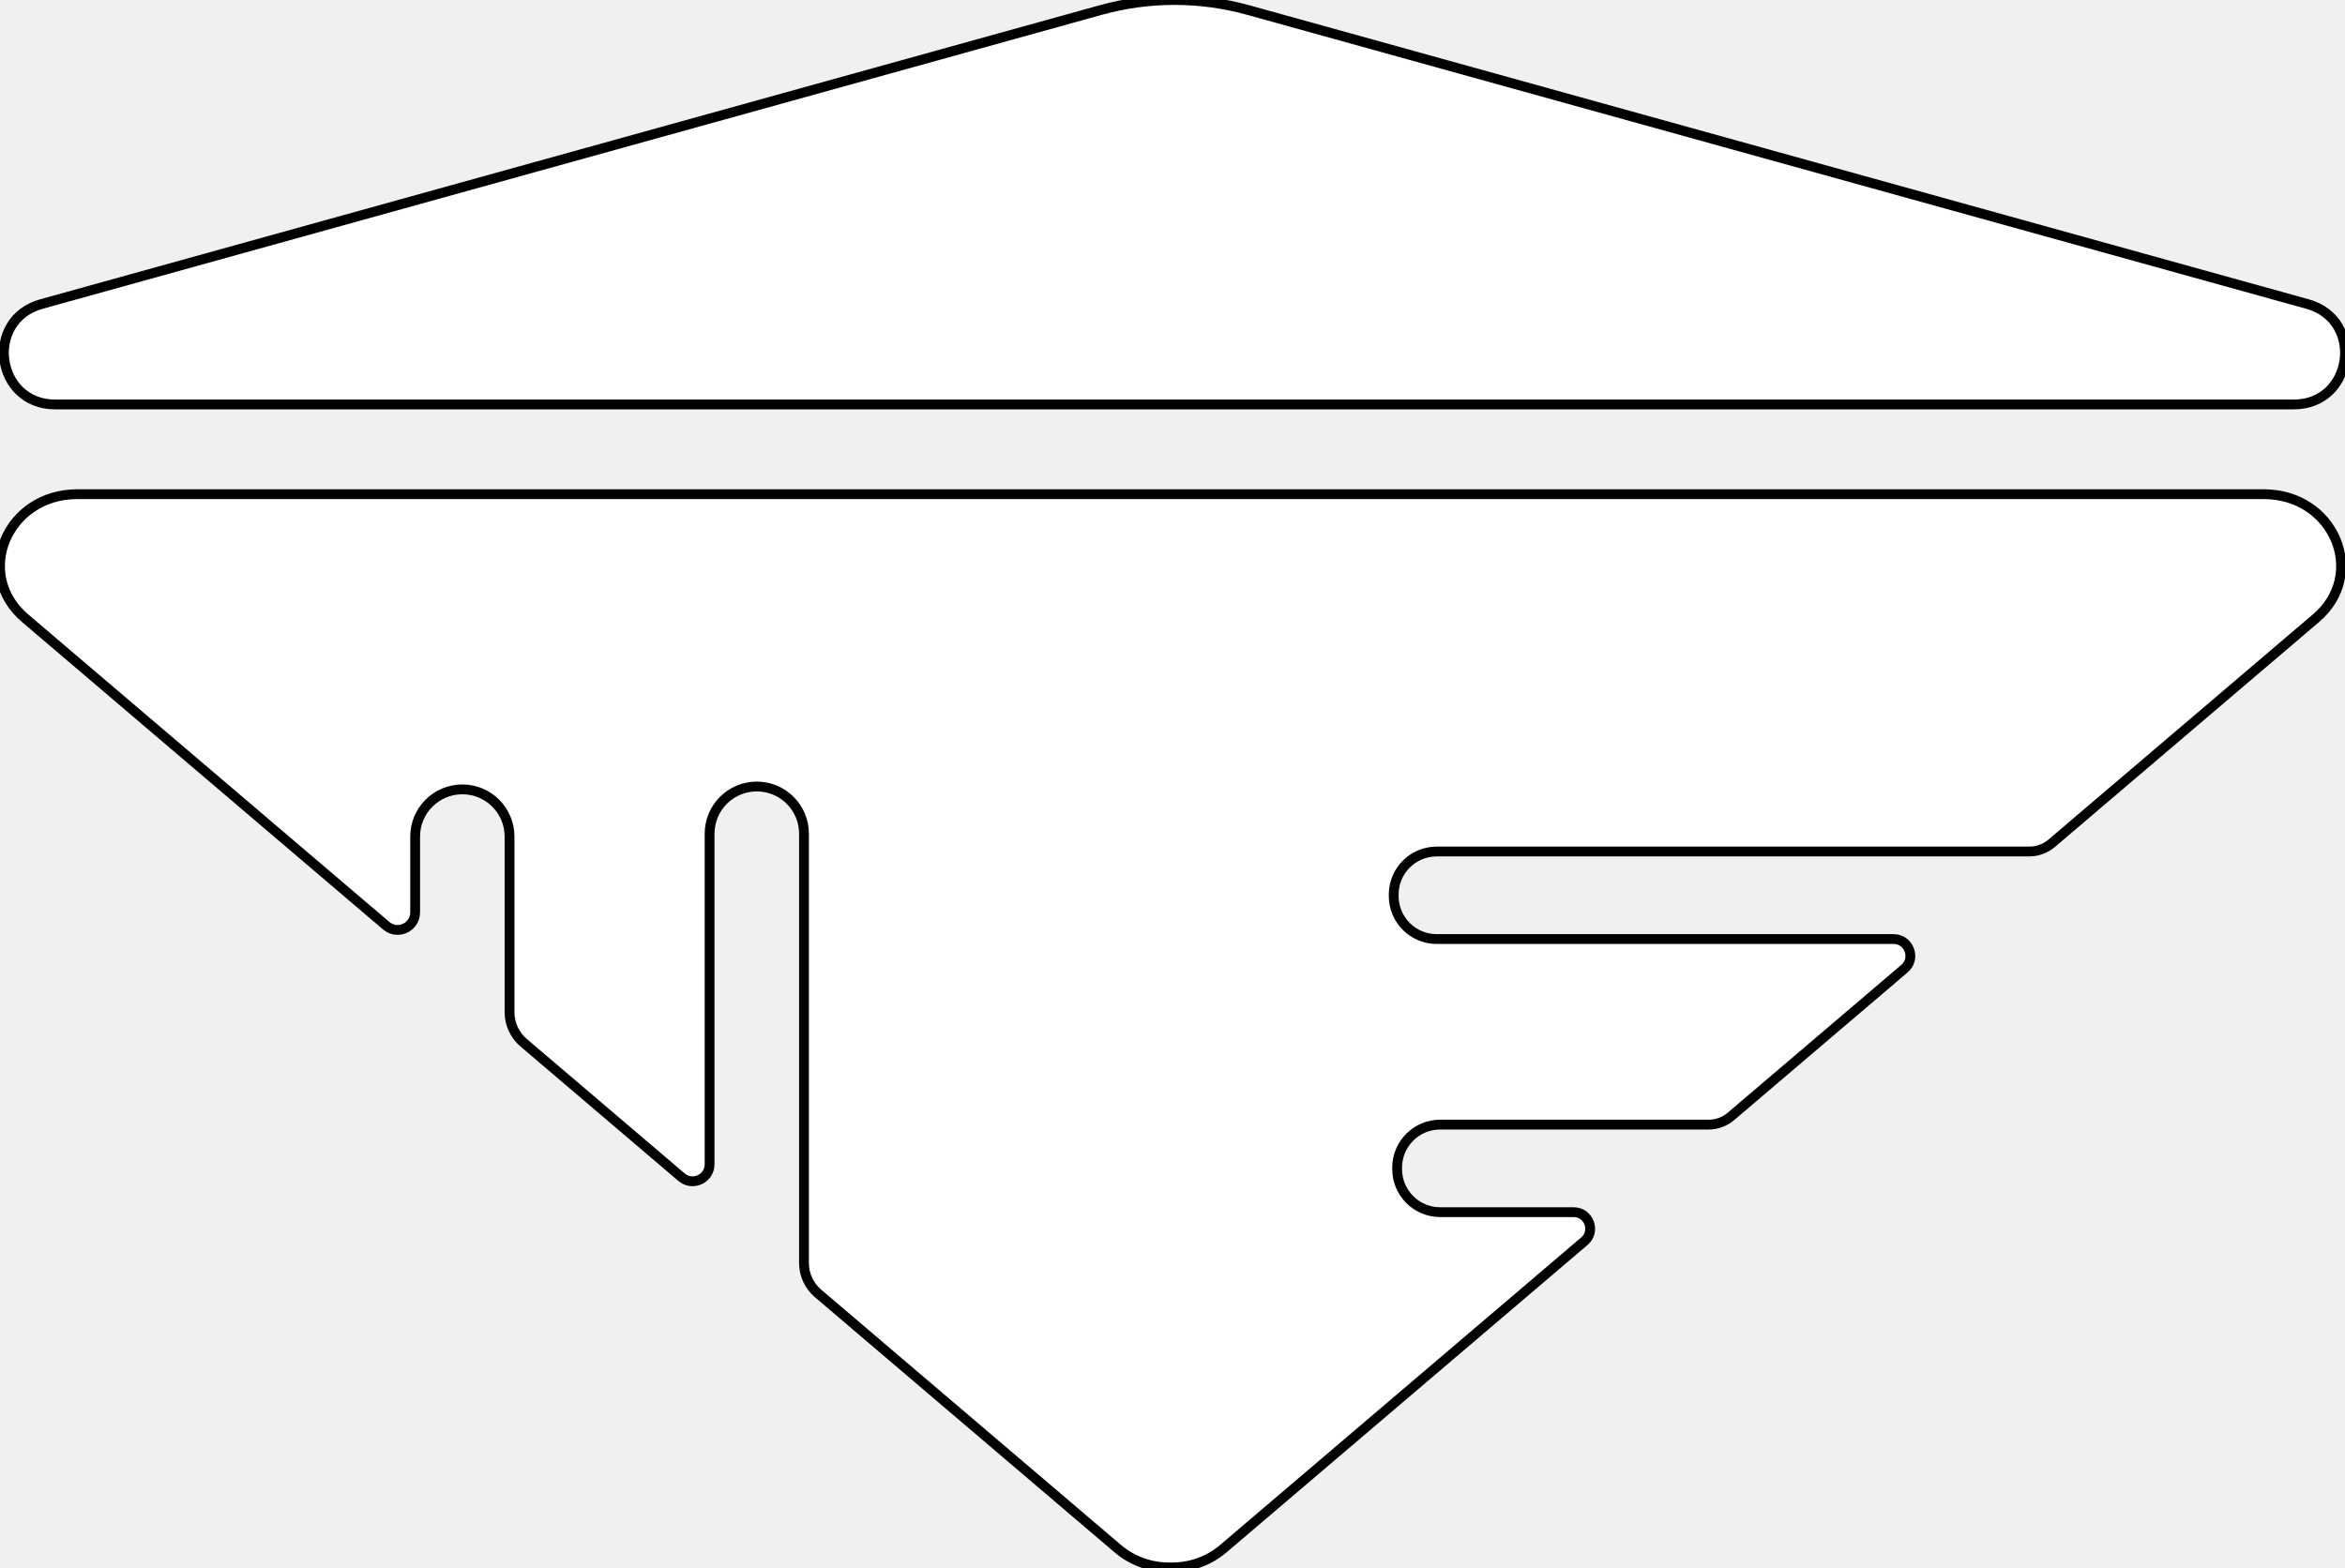
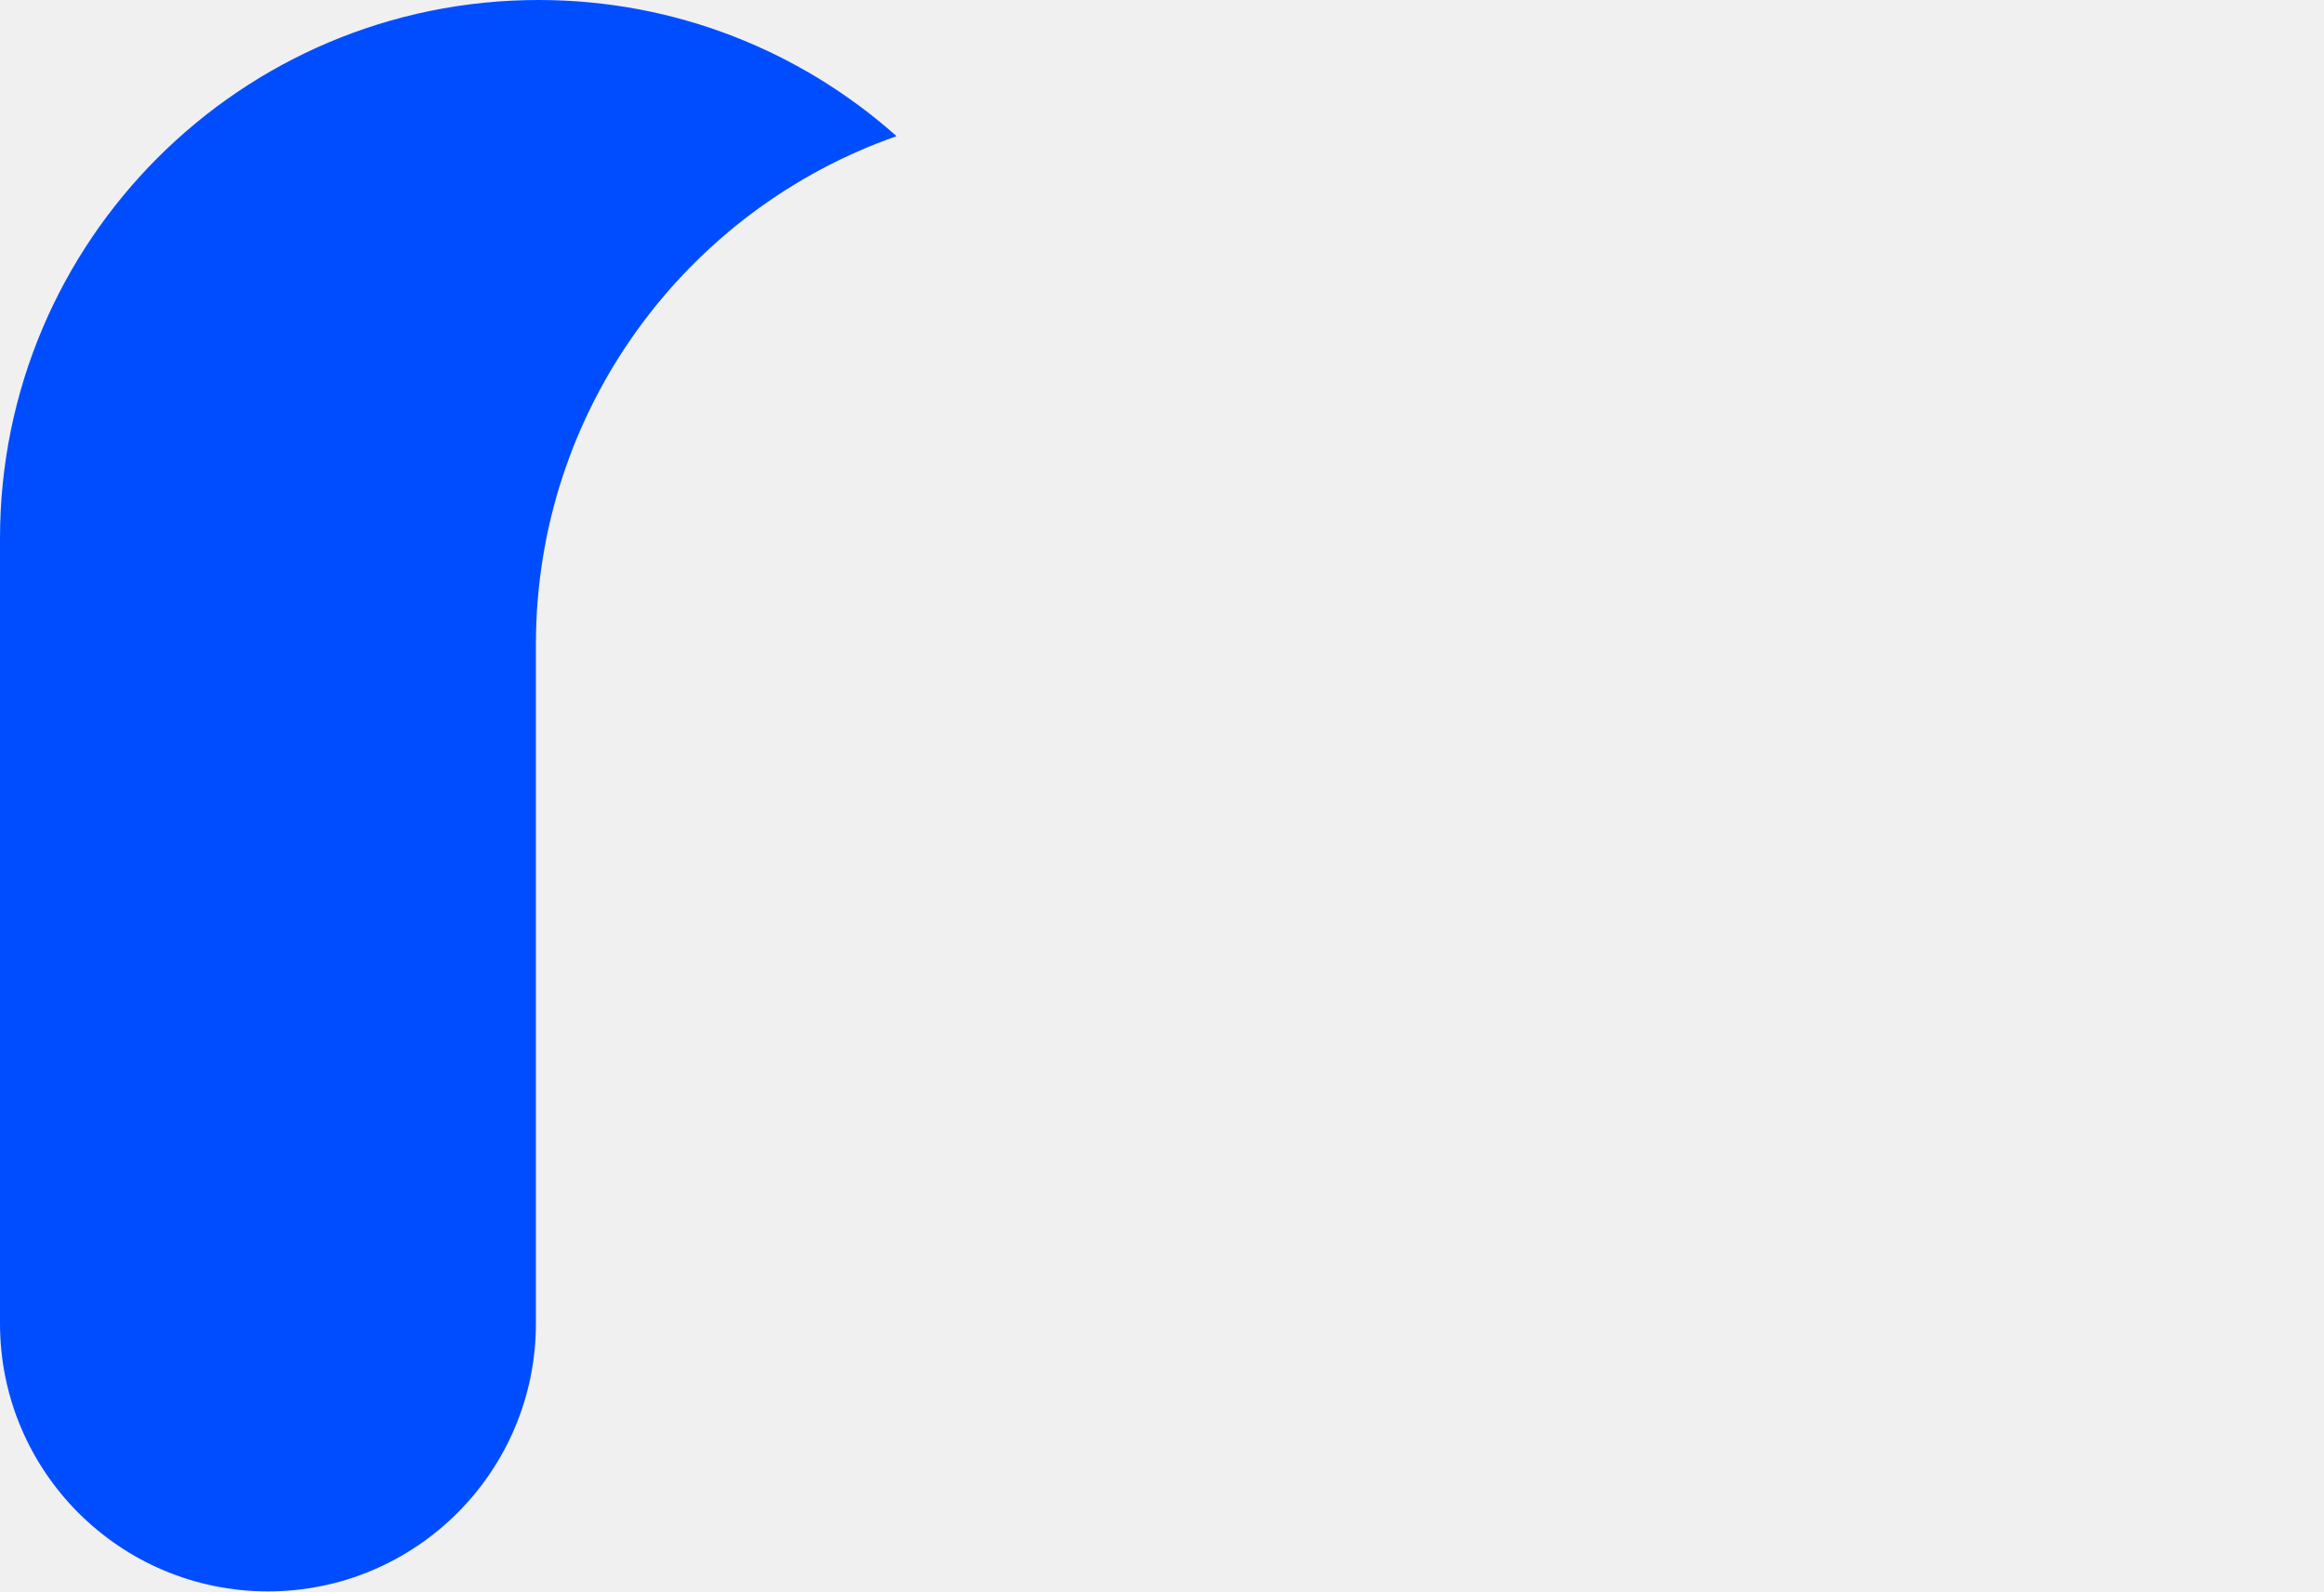
- <svg xmlns="http://www.w3.org/2000/svg" id="Layer_2" data-name="Layer 2" viewBox="0 0 1433.04 958.07" fill="white">
-   <g id="Layer_1-2" data-name="Layer 1" stroke="black" stroke-width="6">
-     <g>
-       <path class="cls-1" d="m762.8,6.14l647.32,179.7c35.06,9.73,28.02,61.38-8.36,61.38H33.68c-36.39,0-43.42-51.65-8.36-61.38L672.64,6.14c29.5-8.19,60.66-8.19,90.16,0Z" />
-       <path class="cls-1" d="m1383.5,302.07h-667.63c-.19,0-.37.01-.56.01-.19,0-.37-.01-.55-.01H47.13c-42.88,0-63.4,48.88-31.81,75.78l220.71,187.98c6.96,5.93,17.67.98,17.67-8.16v-46.34c0-15.93,12.91-28.84,28.84-28.84h0c15.93,0,28.84,12.91,28.84,28.84v107.37c0,7.17,3.15,13.99,8.61,18.64l96.51,82.2c6.75,5.75,17.14.95,17.14-7.92v-202.04c0-15.93,12.91-28.84,28.84-28.84h0c15.93,0,28.84,12.91,28.84,28.84v262.44c0,7.13,3.13,13.91,8.56,18.53l183.08,155.94c9.63,8.2,21.15,11.75,32.37,11.56,11.22.19,22.74-3.36,32.37-11.56l220.5-187.8c7.15-6.09,2.84-17.78-6.55-17.78h-81.56c-14.52,0-26.29-11.77-26.29-26.29v-.93c0-14.52,11.77-26.29,26.29-26.29h164c5.03,0,9.9-1.79,13.73-5.05l105.98-90.26c7.28-6.2,2.9-18.11-6.67-18.11h-279.14c-14.52,0-26.29-11.77-26.29-26.29v-.93c0-14.52,11.77-26.29,26.29-26.29h362.09c5.03,0,9.9-1.79,13.73-5.05l161.52-137.57c31.59-26.9,11.07-75.78-31.81-75.78Z" />
-     </g>
-   </g>
+ <svg xmlns="http://www.w3.org/2000/svg" width="438" height="300" viewBox="0 0 438 300" fill="none">
+   <rect x="337" y="50" width="101" height="250" rx="50.5" />
+   <path fill-rule="evenodd" clip-rule="evenodd" d="M269.5 0C213.443 0 168 45.443 168 101.5V105.5V134V249.5C168 277.39 190.61 300 218.5 300C246.39 300 269 277.39 269 249.5V134V121.5C269 77.193 297.389 39.517 336.969 25.669C319.036 9.702 295.401 0 269.5 0Z" />
+   <path fill-rule="evenodd" clip-rule="evenodd" d="M101.5 0C45.443 0 0 45.443 0 101.5V142.5V184V249.5C0 277.39 22.61 300 50.5 300C78.39 300 101 277.39 101 249.5V184V142.5V121.5C101 77.193 129.389 39.517 168.969 25.669C151.036 9.702 127.401 0 101.5 0Z" fill="#004DFF" />
</svg>
